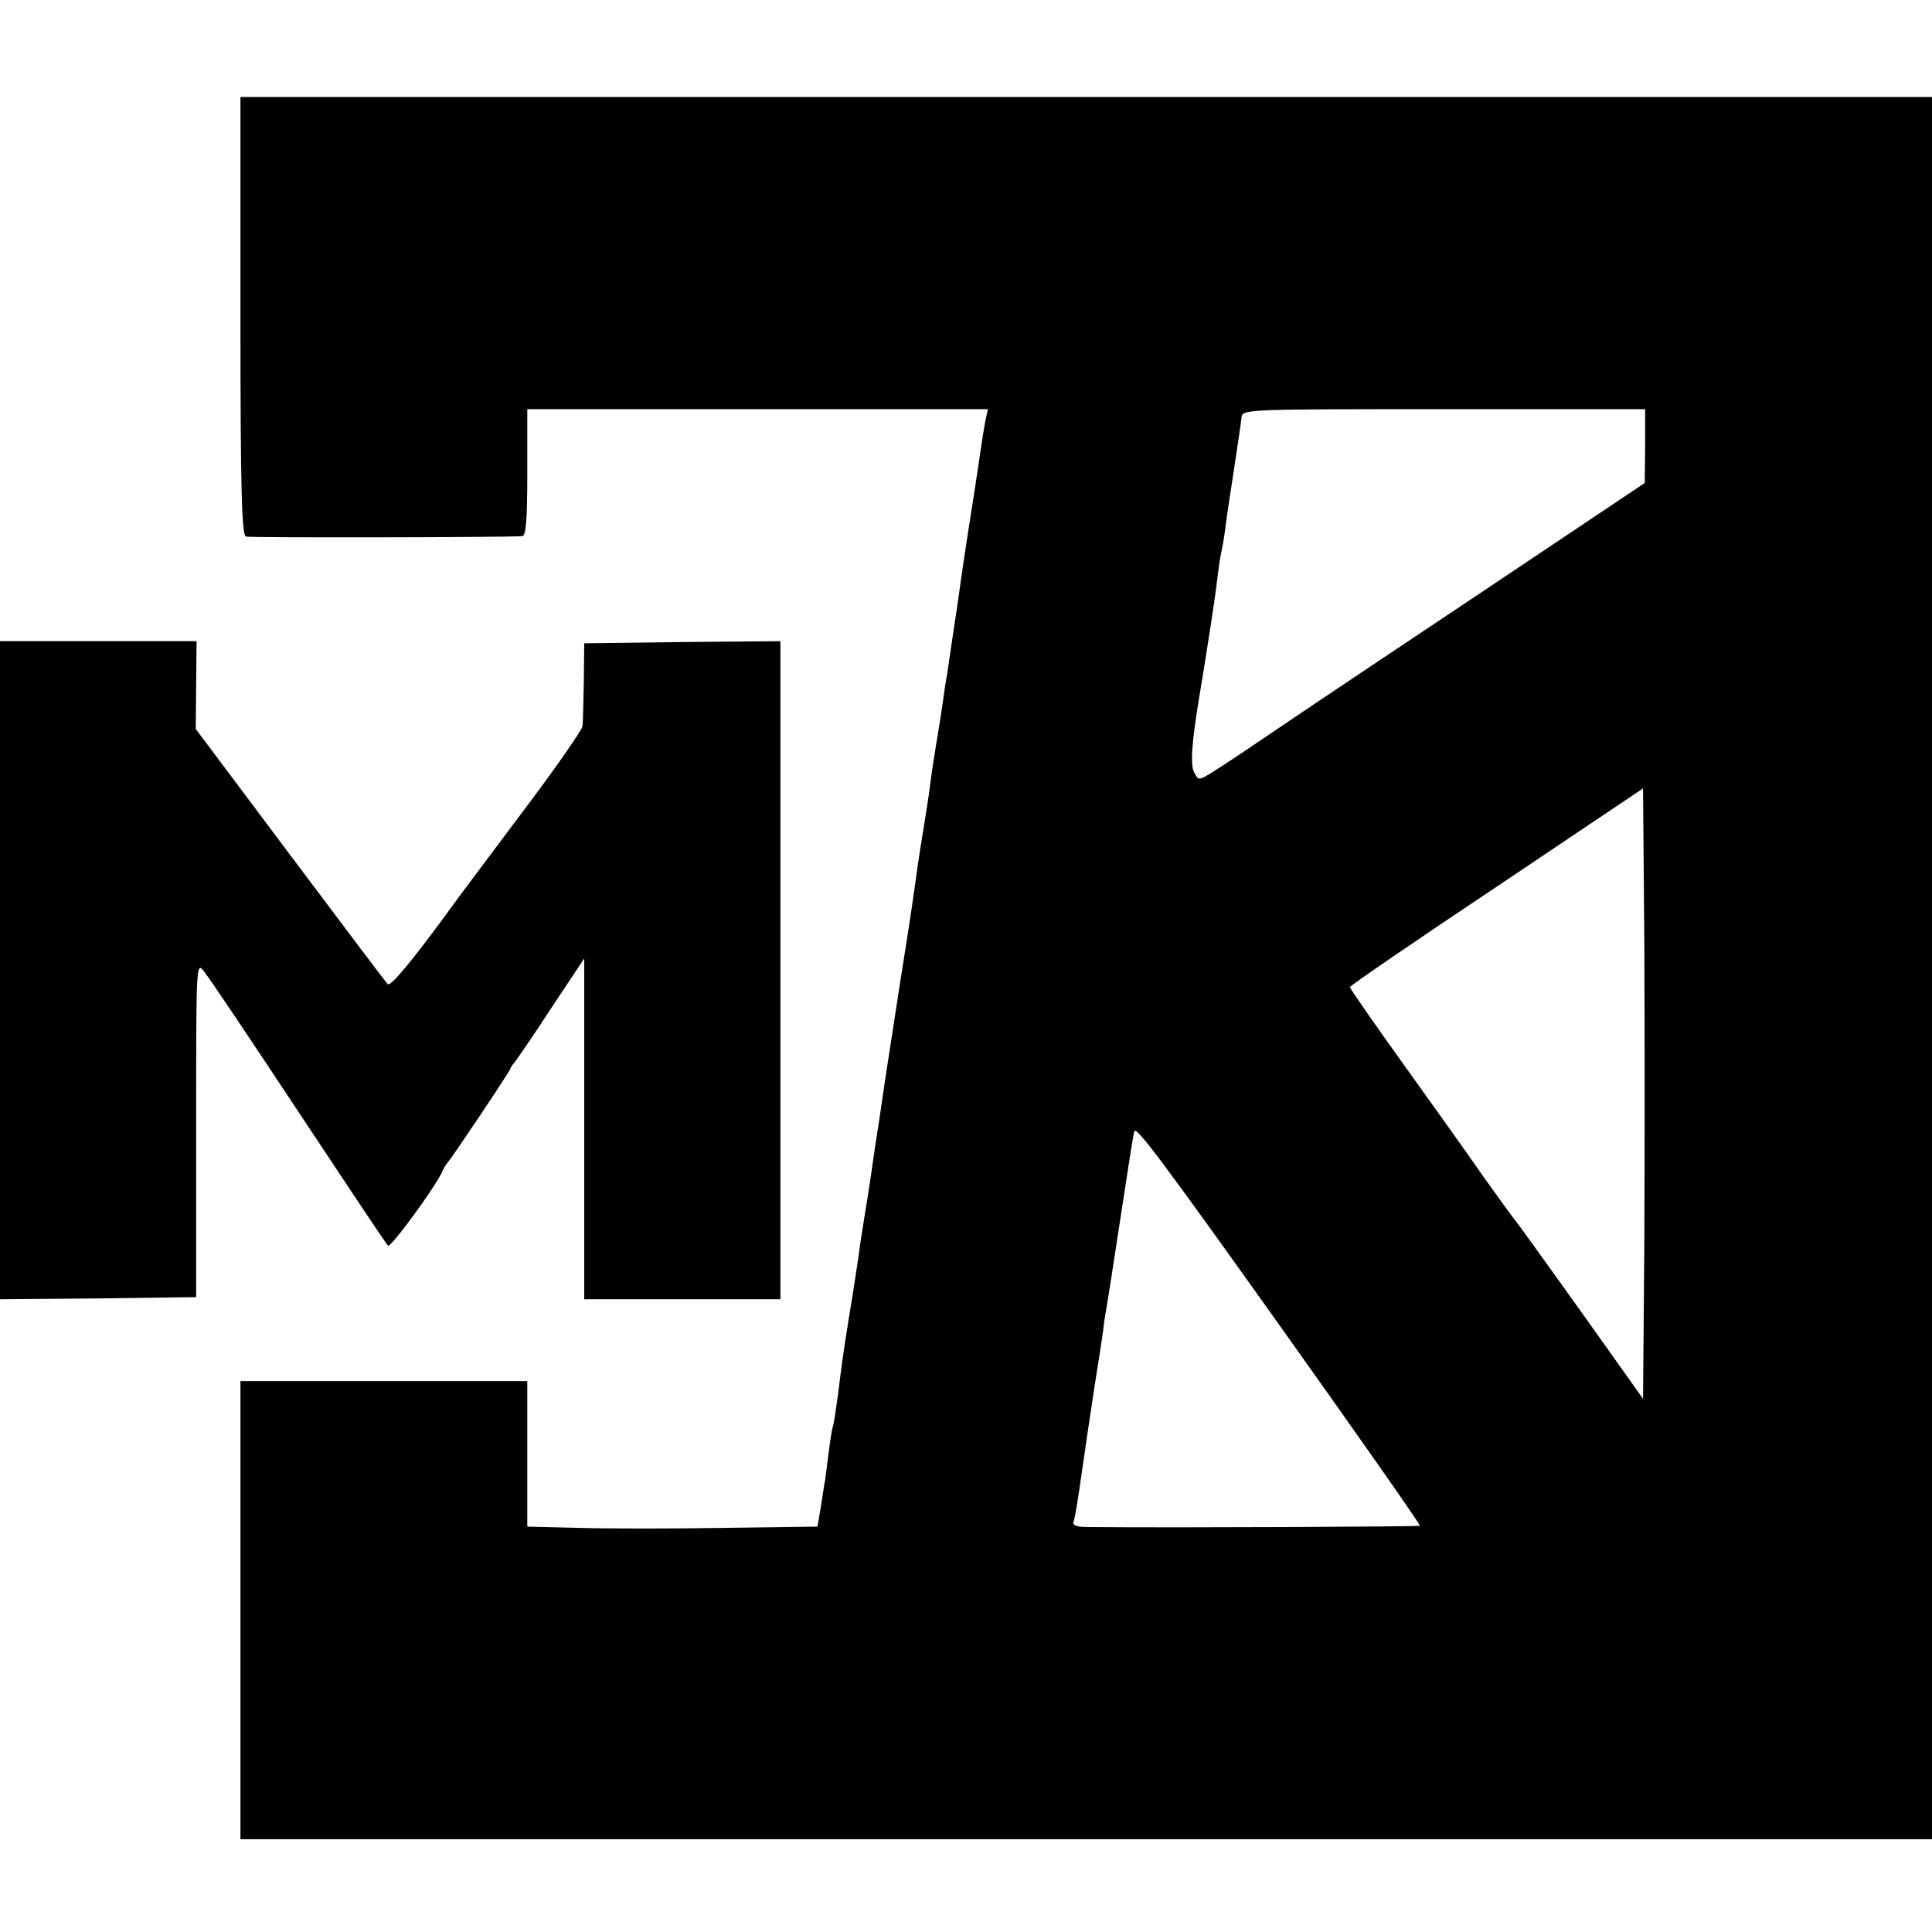
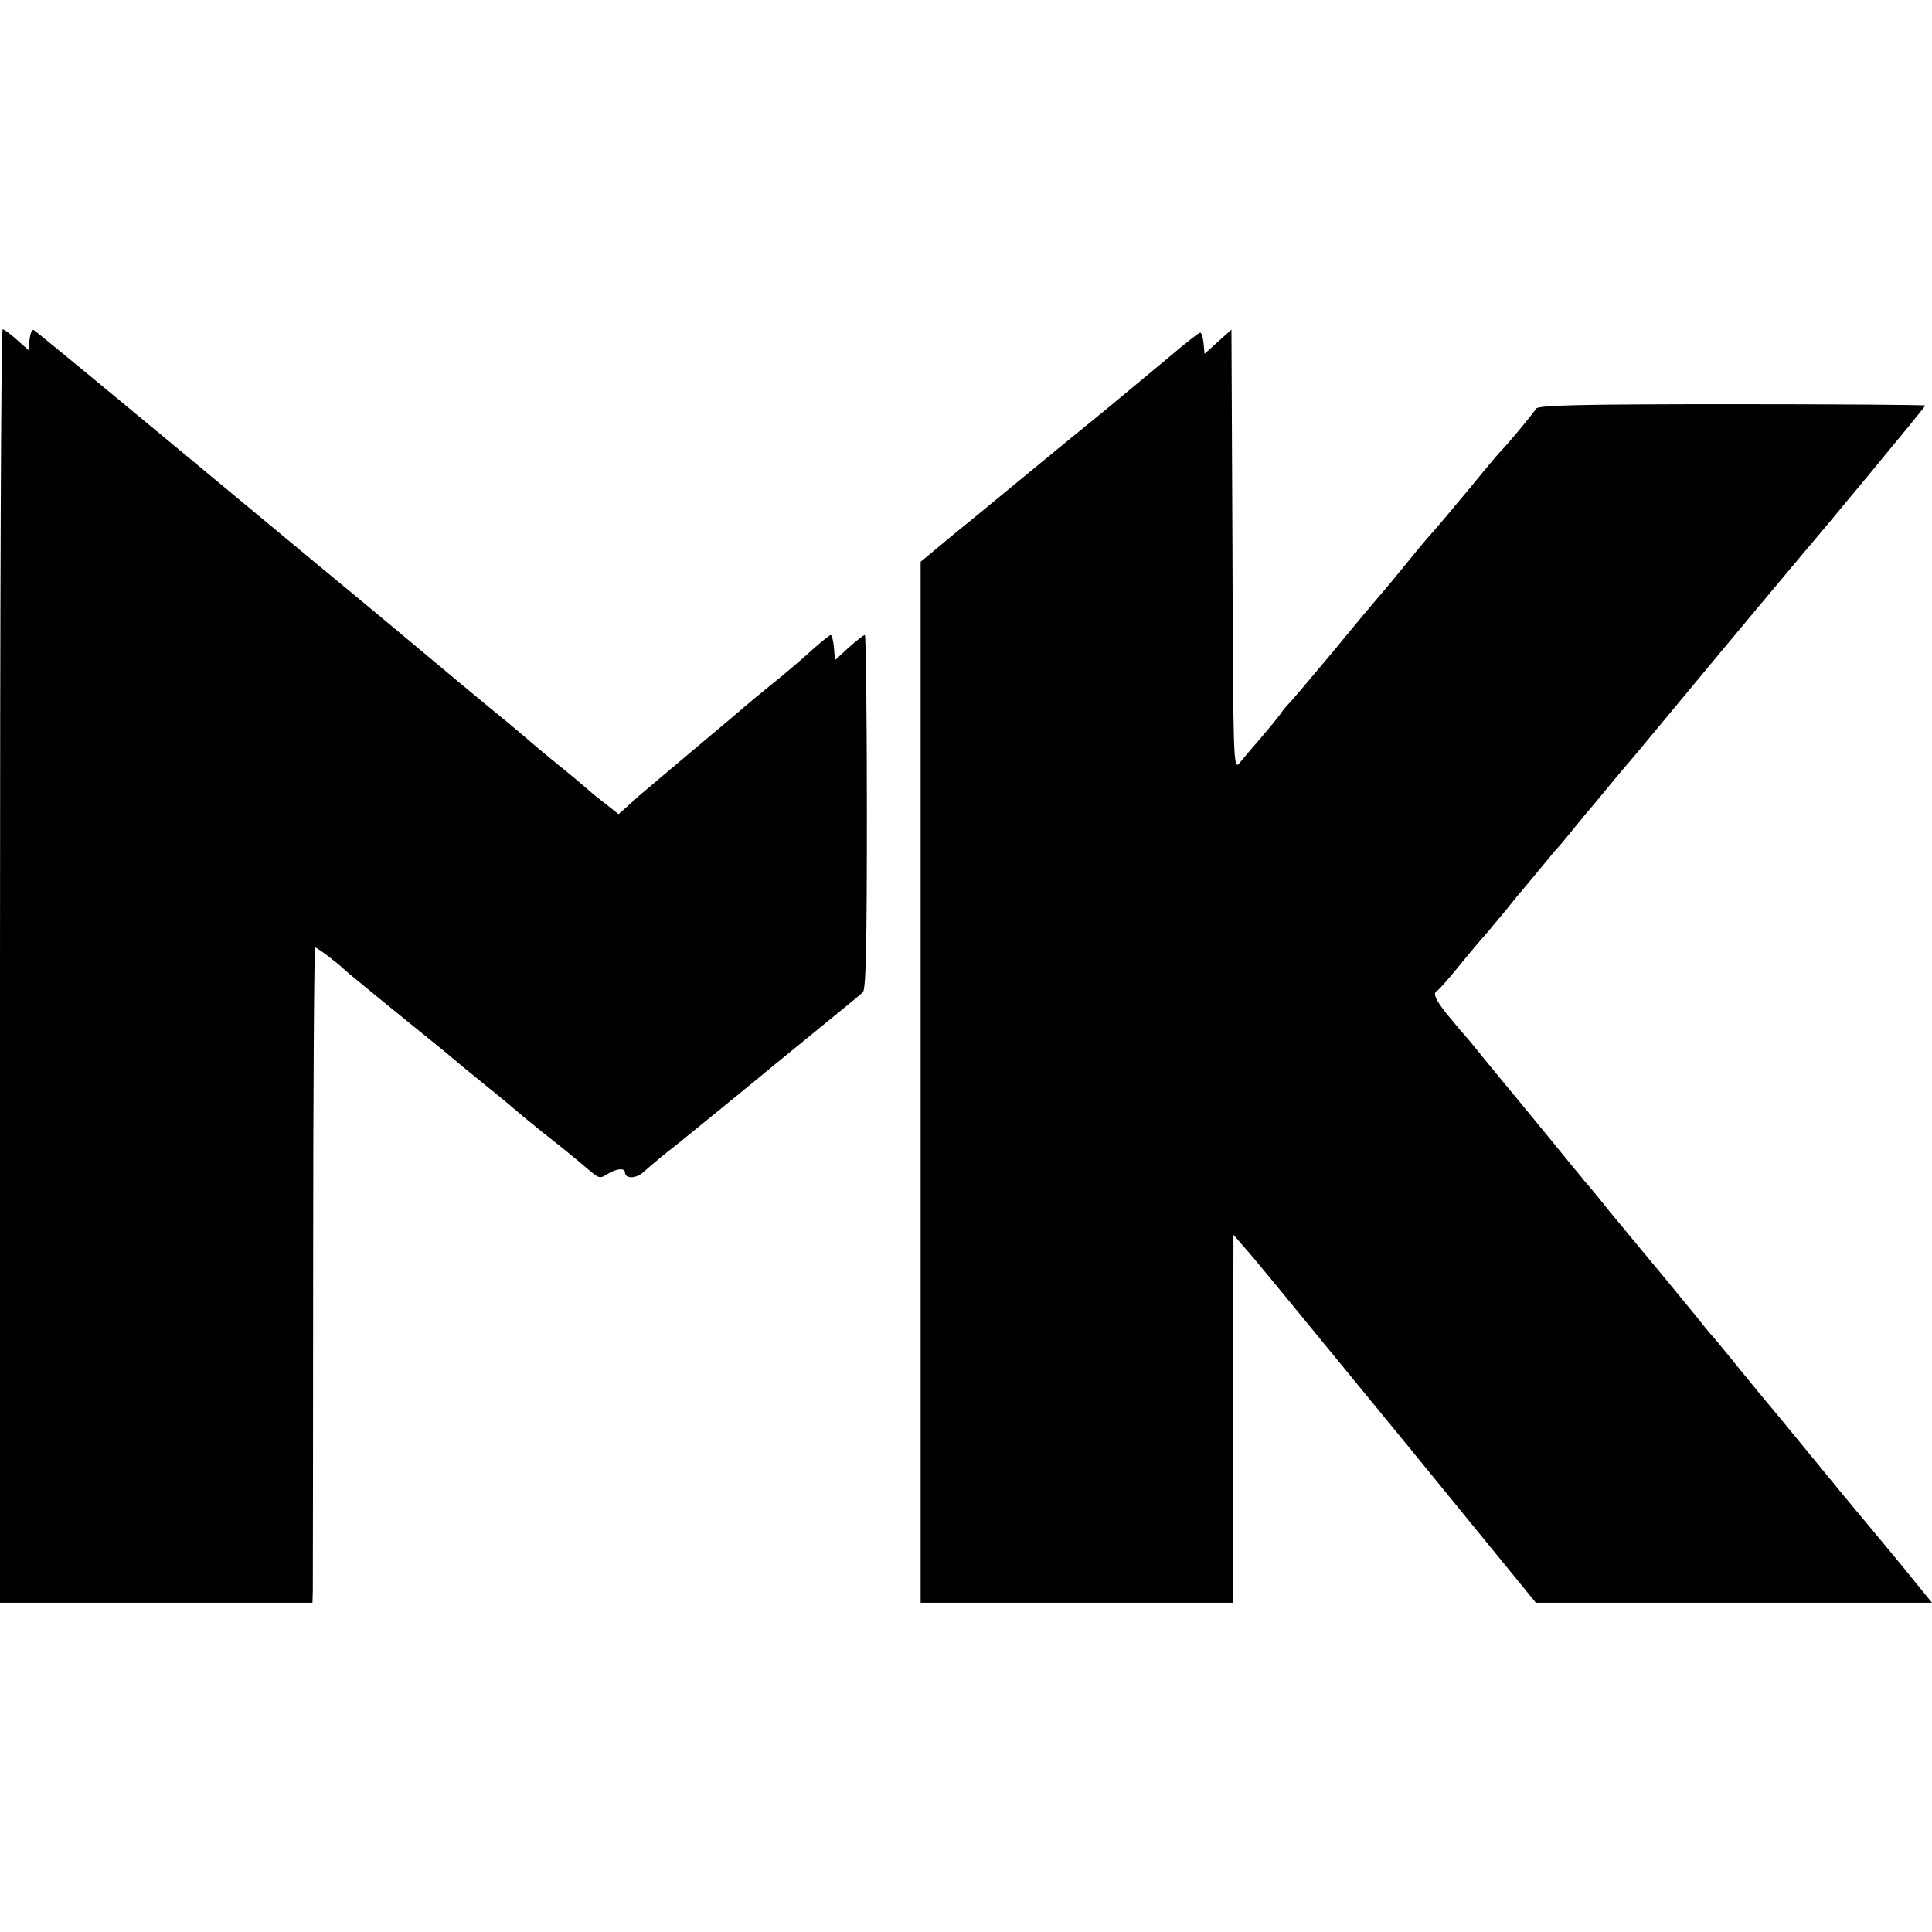
- <svg xmlns="http://www.w3.org/2000/svg" version="1.0" width="458pt" height="458pt" viewBox="0 0 458 458" preserveAspectRatio="xMidYMid meet">
-   <g transform="translate(0,458) scale(0.1,-0.1)" fill="#000000" stroke="none">
-     <path d="M570 3831 c0 -406 3 -520 13 -523 10 -3 608 -2 655 1 9 1 12 38 12 151 l0 150 546 0 546 0 -6 -27 c-3 -16 -8 -46 -11 -68 -3 -22 -10 -67 -15 -100 -26 -165 -30 -195 -39 -260 -11 -73 -20 -133 -26 -175 -3 -14 -7 -43 -10 -65 -3 -22 -10 -65 -15 -95 -5 -30 -12 -75 -15 -100 -3 -25 -10 -70 -15 -100 -5 -30 -14 -86 -19 -125 -14 -99 -21 -142 -31 -205 -5 -30 -11 -71 -14 -90 -3 -19 -15 -98 -27 -175 -11 -77 -22 -149 -24 -160 -6 -42 -16 -112 -25 -165 -5 -30 -12 -75 -15 -100 -4 -25 -13 -88 -22 -140 -17 -106 -17 -112 -27 -190 -4 -30 -9 -62 -11 -70 -3 -8 -7 -35 -10 -59 -3 -23 -7 -55 -9 -70 -3 -14 -7 -45 -11 -68 l-7 -42 -221 -3 c-122 -2 -277 -2 -344 0 l-123 3 0 172 0 173 -340 0 -340 0 0 -543 0 -543 2005 0 2005 0 0 2065 0 2065 -2005 0 -2005 0 0 -519z m3330 -308 l-1 -88 -366 -245 c-202 -135 -424 -283 -493 -330 -69 -47 -142 -96 -162 -108 -36 -23 -37 -23 -47 -3 -10 18 -6 72 14 191 16 96 37 232 41 270 3 25 7 52 9 60 2 8 7 35 10 60 3 25 13 89 21 142 8 53 16 106 17 117 1 21 2 21 479 21 l478 0 0 -87z m-2 -1895 l-3 -364 -145 204 c-80 112 -150 209 -155 215 -6 7 -41 55 -78 107 -36 52 -123 174 -192 270 -69 96 -125 177 -125 180 0 3 156 110 348 238 l347 233 3 -360 c1 -198 1 -523 0 -723z m-861 -195 c183 -257 331 -468 329 -470 -2 -2 -562 -5 -788 -3 -25 0 -36 4 -33 13 4 11 11 56 20 120 10 68 17 118 30 202 8 50 17 108 20 130 2 22 7 49 9 60 2 11 16 101 31 200 24 157 31 202 34 213 4 13 61 -62 348 -465z" />
-     <path d="M0 2280 l0 -780 233 2 232 3 0 398 c0 390 0 398 18 375 11 -13 111 -162 224 -333 113 -170 208 -314 213 -318 6 -6 115 143 129 177 2 6 8 15 13 21 14 17 148 217 148 222 0 2 5 9 11 16 5 7 45 64 87 129 l77 116 0 -404 0 -404 232 0 233 0 0 780 0 780 -232 -2 -233 -3 -1 -90 c-1 -49 -2 -97 -3 -106 0 -8 -66 -103 -147 -210 -80 -107 -153 -204 -162 -217 -91 -125 -146 -192 -153 -185 -4 4 -108 142 -231 306 l-224 299 1 104 1 104 -233 0 -233 0 0 -780z" />
+ <svg xmlns="http://www.w3.org/2000/svg" version="1.0" width="575pt" height="575pt" viewBox="0 0 575 575" preserveAspectRatio="xMidYMid meet">
+   <g transform="translate(0,575) scale(0.1,-0.1)" fill="#000000" stroke="none">
+     <path d="M0 2875 l0 -1895 465 0 465 0 1 38 c0 20 1 459 1 975 0 515 3 937 6 937 6 0 63 -43 84 -63 10 -10 167 -138 302 -247 10 -8 23 -20 30 -25 6 -6 47 -39 91 -75 44 -35 82 -67 85 -70 3 -3 39 -33 80 -66 76 -60 93 -74 145 -118 27 -23 31 -24 52 -11 25 17 53 20 53 6 0 -19 31 -20 53 -1 47 41 66 56 103 85 35 28 203 165 249 203 11 10 81 66 155 127 74 60 141 115 148 122 9 9 12 130 12 537 0 289 -3 526 -6 526 -4 0 -25 -17 -48 -37 l-41 -38 -3 38 c-2 20 -6 37 -10 37 -4 -1 -29 -21 -57 -46 -27 -25 -81 -71 -120 -102 -38 -31 -72 -59 -75 -62 -3 -3 -75 -64 -160 -135 -85 -72 -157 -132 -160 -135 -3 -3 -17 -16 -32 -29 l-27 -24 -43 34 c-24 18 -45 36 -48 39 -3 3 -43 37 -90 75 -47 38 -87 72 -90 75 -3 3 -43 37 -90 75 -47 39 -94 78 -105 87 -75 63 -357 298 -382 318 -17 14 -223 185 -458 380 -235 195 -430 356 -435 358 -5 2 -10 -11 -12 -28 l-3 -32 -35 31 c-19 17 -38 31 -42 31 -5 0 -8 -853 -8 -1895z" />
+     <path d="M3625 4733 l-40 -36 -3 32 c-2 17 -6 31 -10 31 -4 0 -46 -33 -93 -73 -47 -39 -132 -110 -189 -157 -58 -47 -159 -130 -226 -185 -67 -55 -167 -138 -223 -183 l-101 -84 0 -1549 0 -1549 465 0 465 0 0 548 1 547 27 -31 c40 -45 63 -74 487 -591 l386 -473 589 0 590 0 -96 118 c-53 64 -106 128 -118 142 -12 14 -73 88 -136 165 -63 77 -137 167 -165 200 -27 33 -66 80 -85 104 -19 23 -43 53 -53 64 -11 12 -33 39 -50 61 -58 71 -149 181 -170 206 -12 14 -51 62 -87 105 -35 44 -69 85 -75 91 -5 7 -24 29 -41 50 -18 22 -78 96 -135 165 -57 69 -120 145 -139 169 -19 24 -40 48 -45 54 -6 6 -27 32 -48 57 -36 45 -44 64 -29 71 4 2 27 28 52 58 54 66 72 87 101 120 11 14 38 45 58 70 20 25 38 47 41 50 3 3 25 30 50 60 25 30 50 61 57 68 7 7 29 34 50 60 21 26 40 49 43 52 3 3 25 30 50 60 25 30 47 57 50 60 3 3 52 61 109 130 57 69 120 145 141 170 21 25 88 106 150 180 62 74 122 146 134 160 67 78 366 439 366 443 0 2 -259 4 -575 4 -446 0 -577 -3 -583 -13 -8 -13 -77 -97 -102 -123 -9 -9 -47 -54 -85 -101 -65 -78 -105 -126 -130 -154 -6 -6 -42 -49 -80 -96 -38 -47 -72 -87 -75 -90 -3 -3 -61 -72 -129 -155 -69 -82 -129 -154 -136 -160 -6 -5 -17 -19 -25 -31 -8 -11 -35 -44 -60 -73 -25 -29 -53 -62 -62 -73 -17 -20 -18 10 -20 635 l-3 656 -40 -36z" />
  </g>
</svg>
